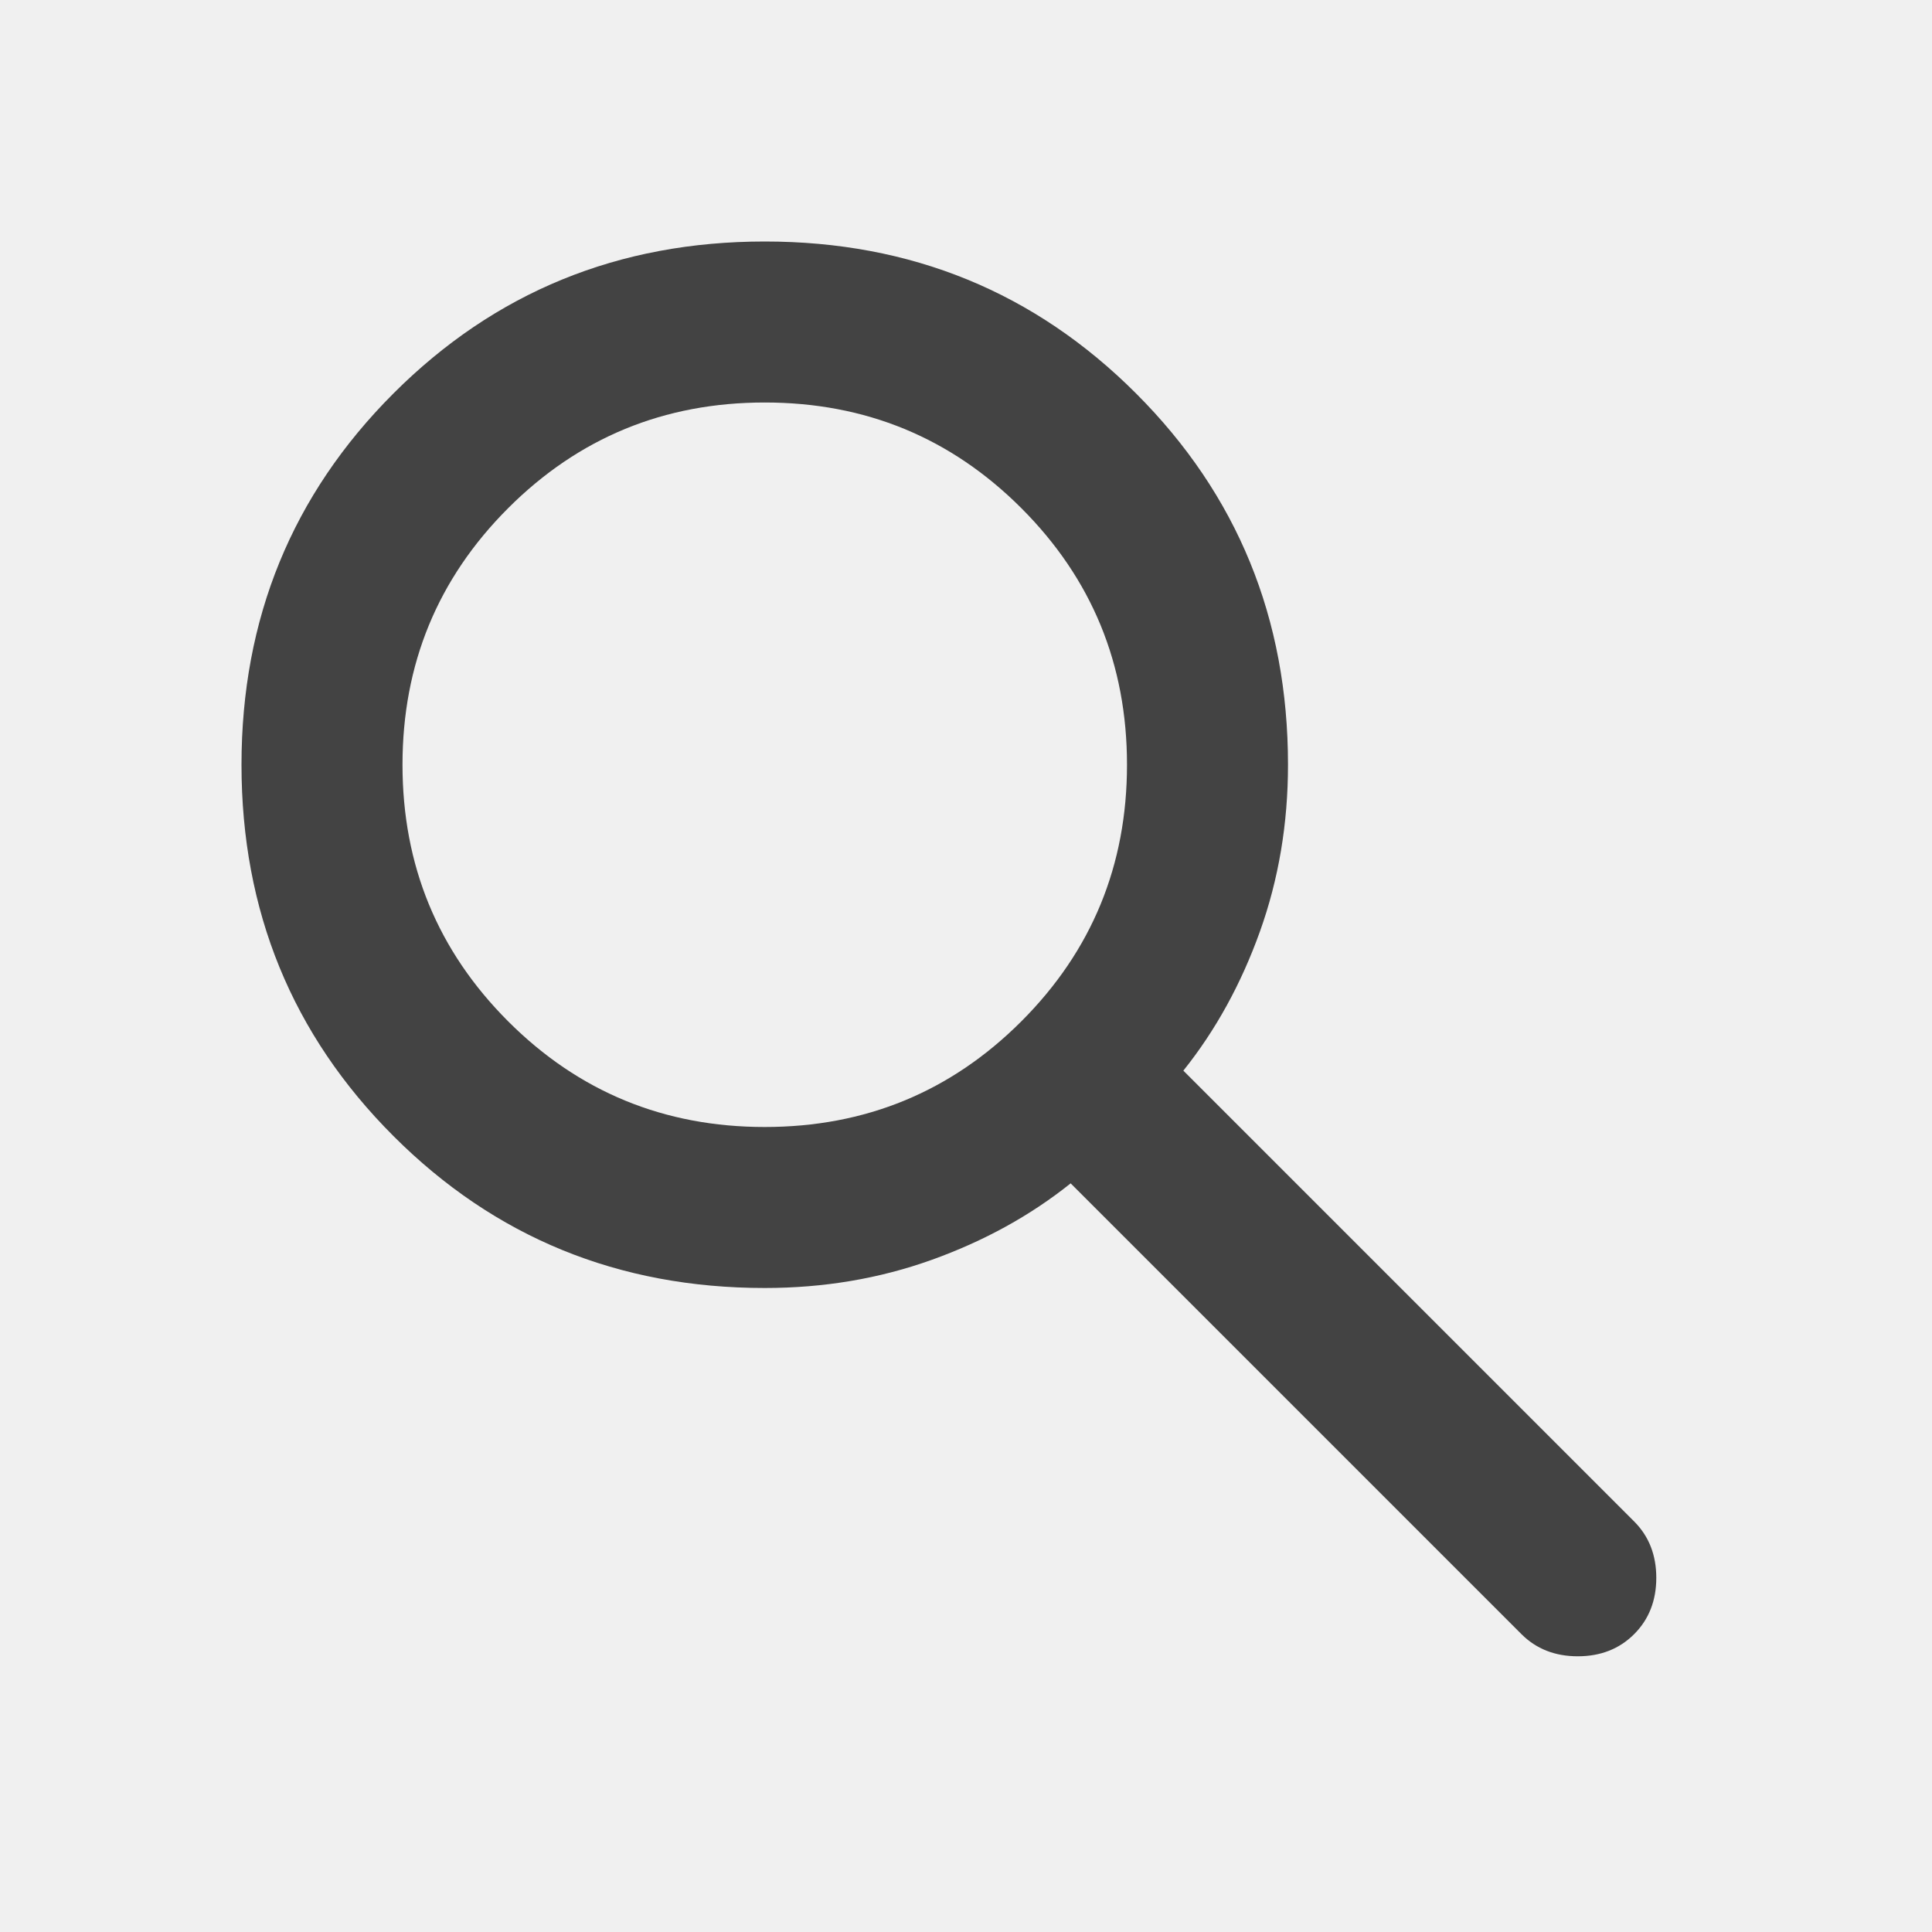
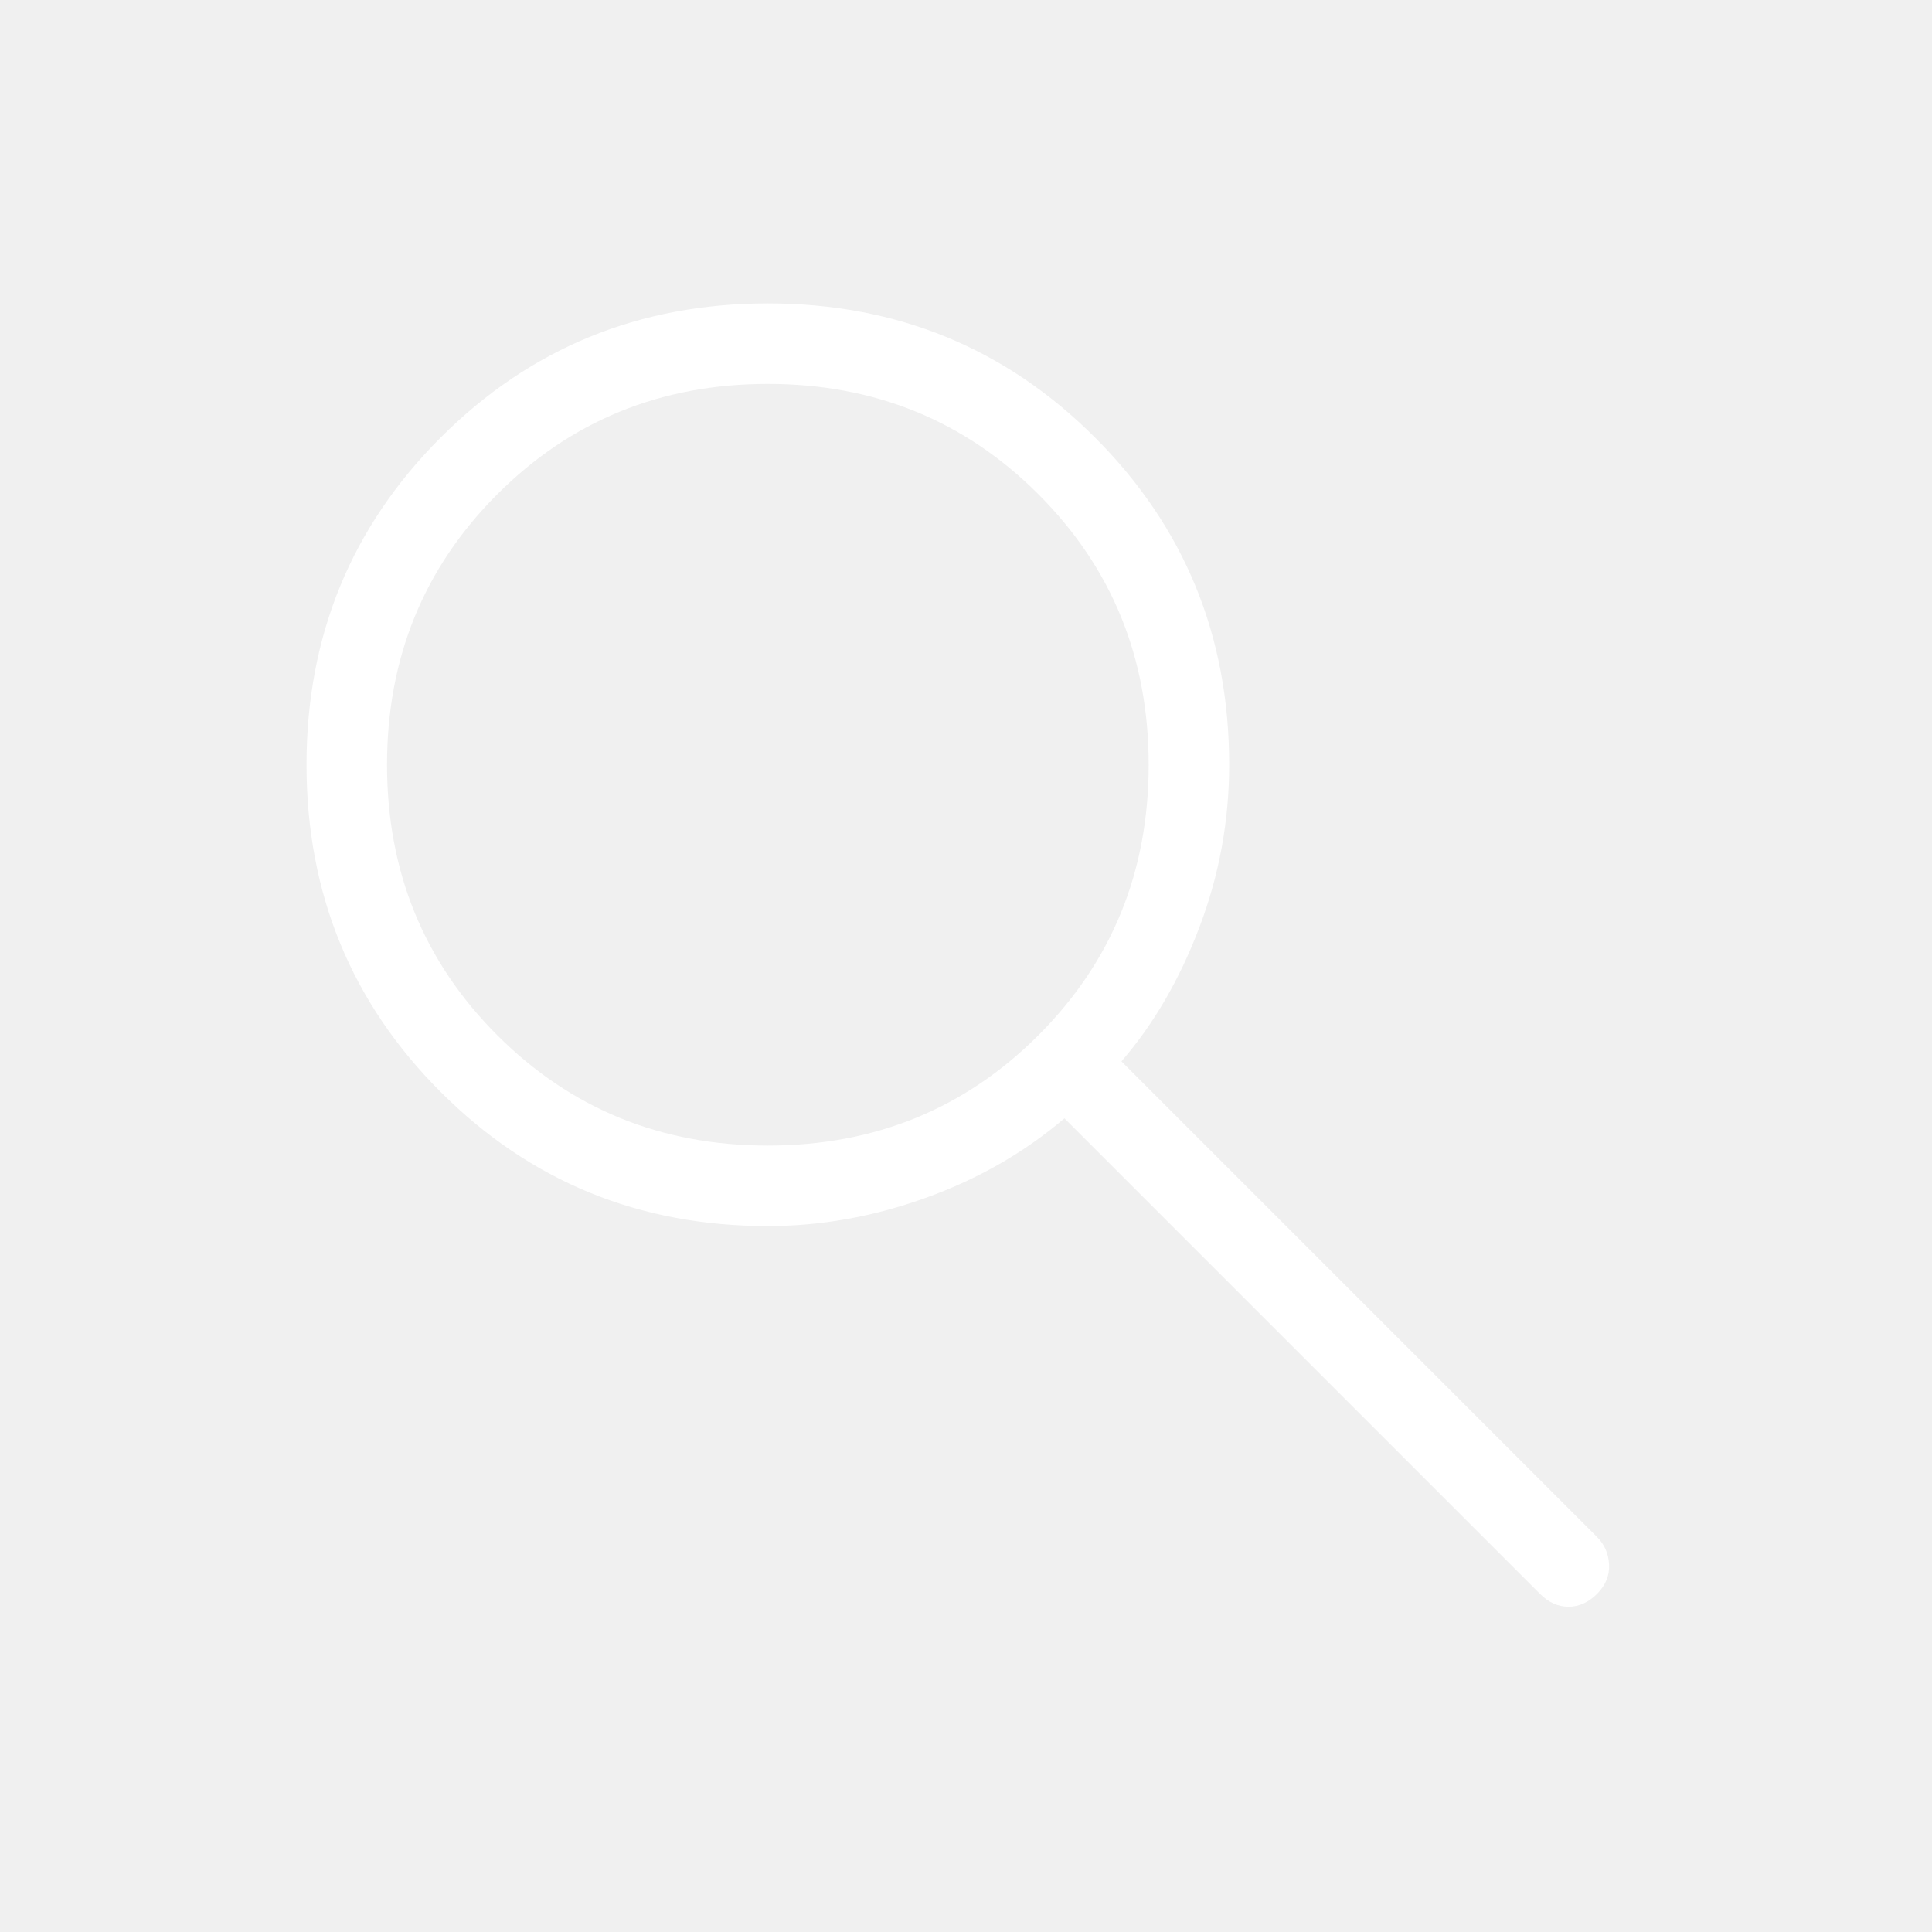
- <svg xmlns="http://www.w3.org/2000/svg" height="24px" viewBox="0 -960 960 960" width="24px" fill="#434343">
-   <path d="M380-320q-109 0-184.5-75.5T120-580q0-109 75.5-184.5T380-840q109 0 184.5 75.5T640-580q0 44-14 83t-38 69l224 224q11 11 11 28t-11 28q-11 11-28 11t-28-11L532-372q-30 24-69 38t-83 14Zm0-80q75 0 127.5-52.5T560-580q0-75-52.5-127.5T380-760q-75 0-127.5 52.5T200-580q0 75 52.5 127.5T380-400Z" />
+ <svg xmlns="http://www.w3.org/2000/svg" height="24px" viewBox="0 -960 960 960" width="24px" fill="#FFFFFF">
+   <path d="M381.54-350.77q-95.92 0-162.58-66.65-66.65-66.66-66.65-162.58 0-95.92 66.65-162.58 66.66-66.65 162.58-66.65 95.92 0 162.58 66.65 66.65 66.66 66.65 162.58 0 41.69-14.77 80.69t-38.77 66.69l236.31 236.31q5.61 5.62 6 13.77.38 8.16-6 14.54-6.39 6.38-14.16 6.38-7.76 0-14.15-6.38L528.92-404.31q-30 25.54-69 39.54t-78.38 14Zm0-40q79.61 0 134.42-54.81 54.81-54.8 54.81-134.42 0-79.62-54.81-134.42-54.81-54.81-134.42-54.81-79.62 0-134.42 54.81-54.81 54.8-54.81 134.42 0 79.62 54.81 134.42 54.8 54.81 134.42 54.81Z" />
</svg>
